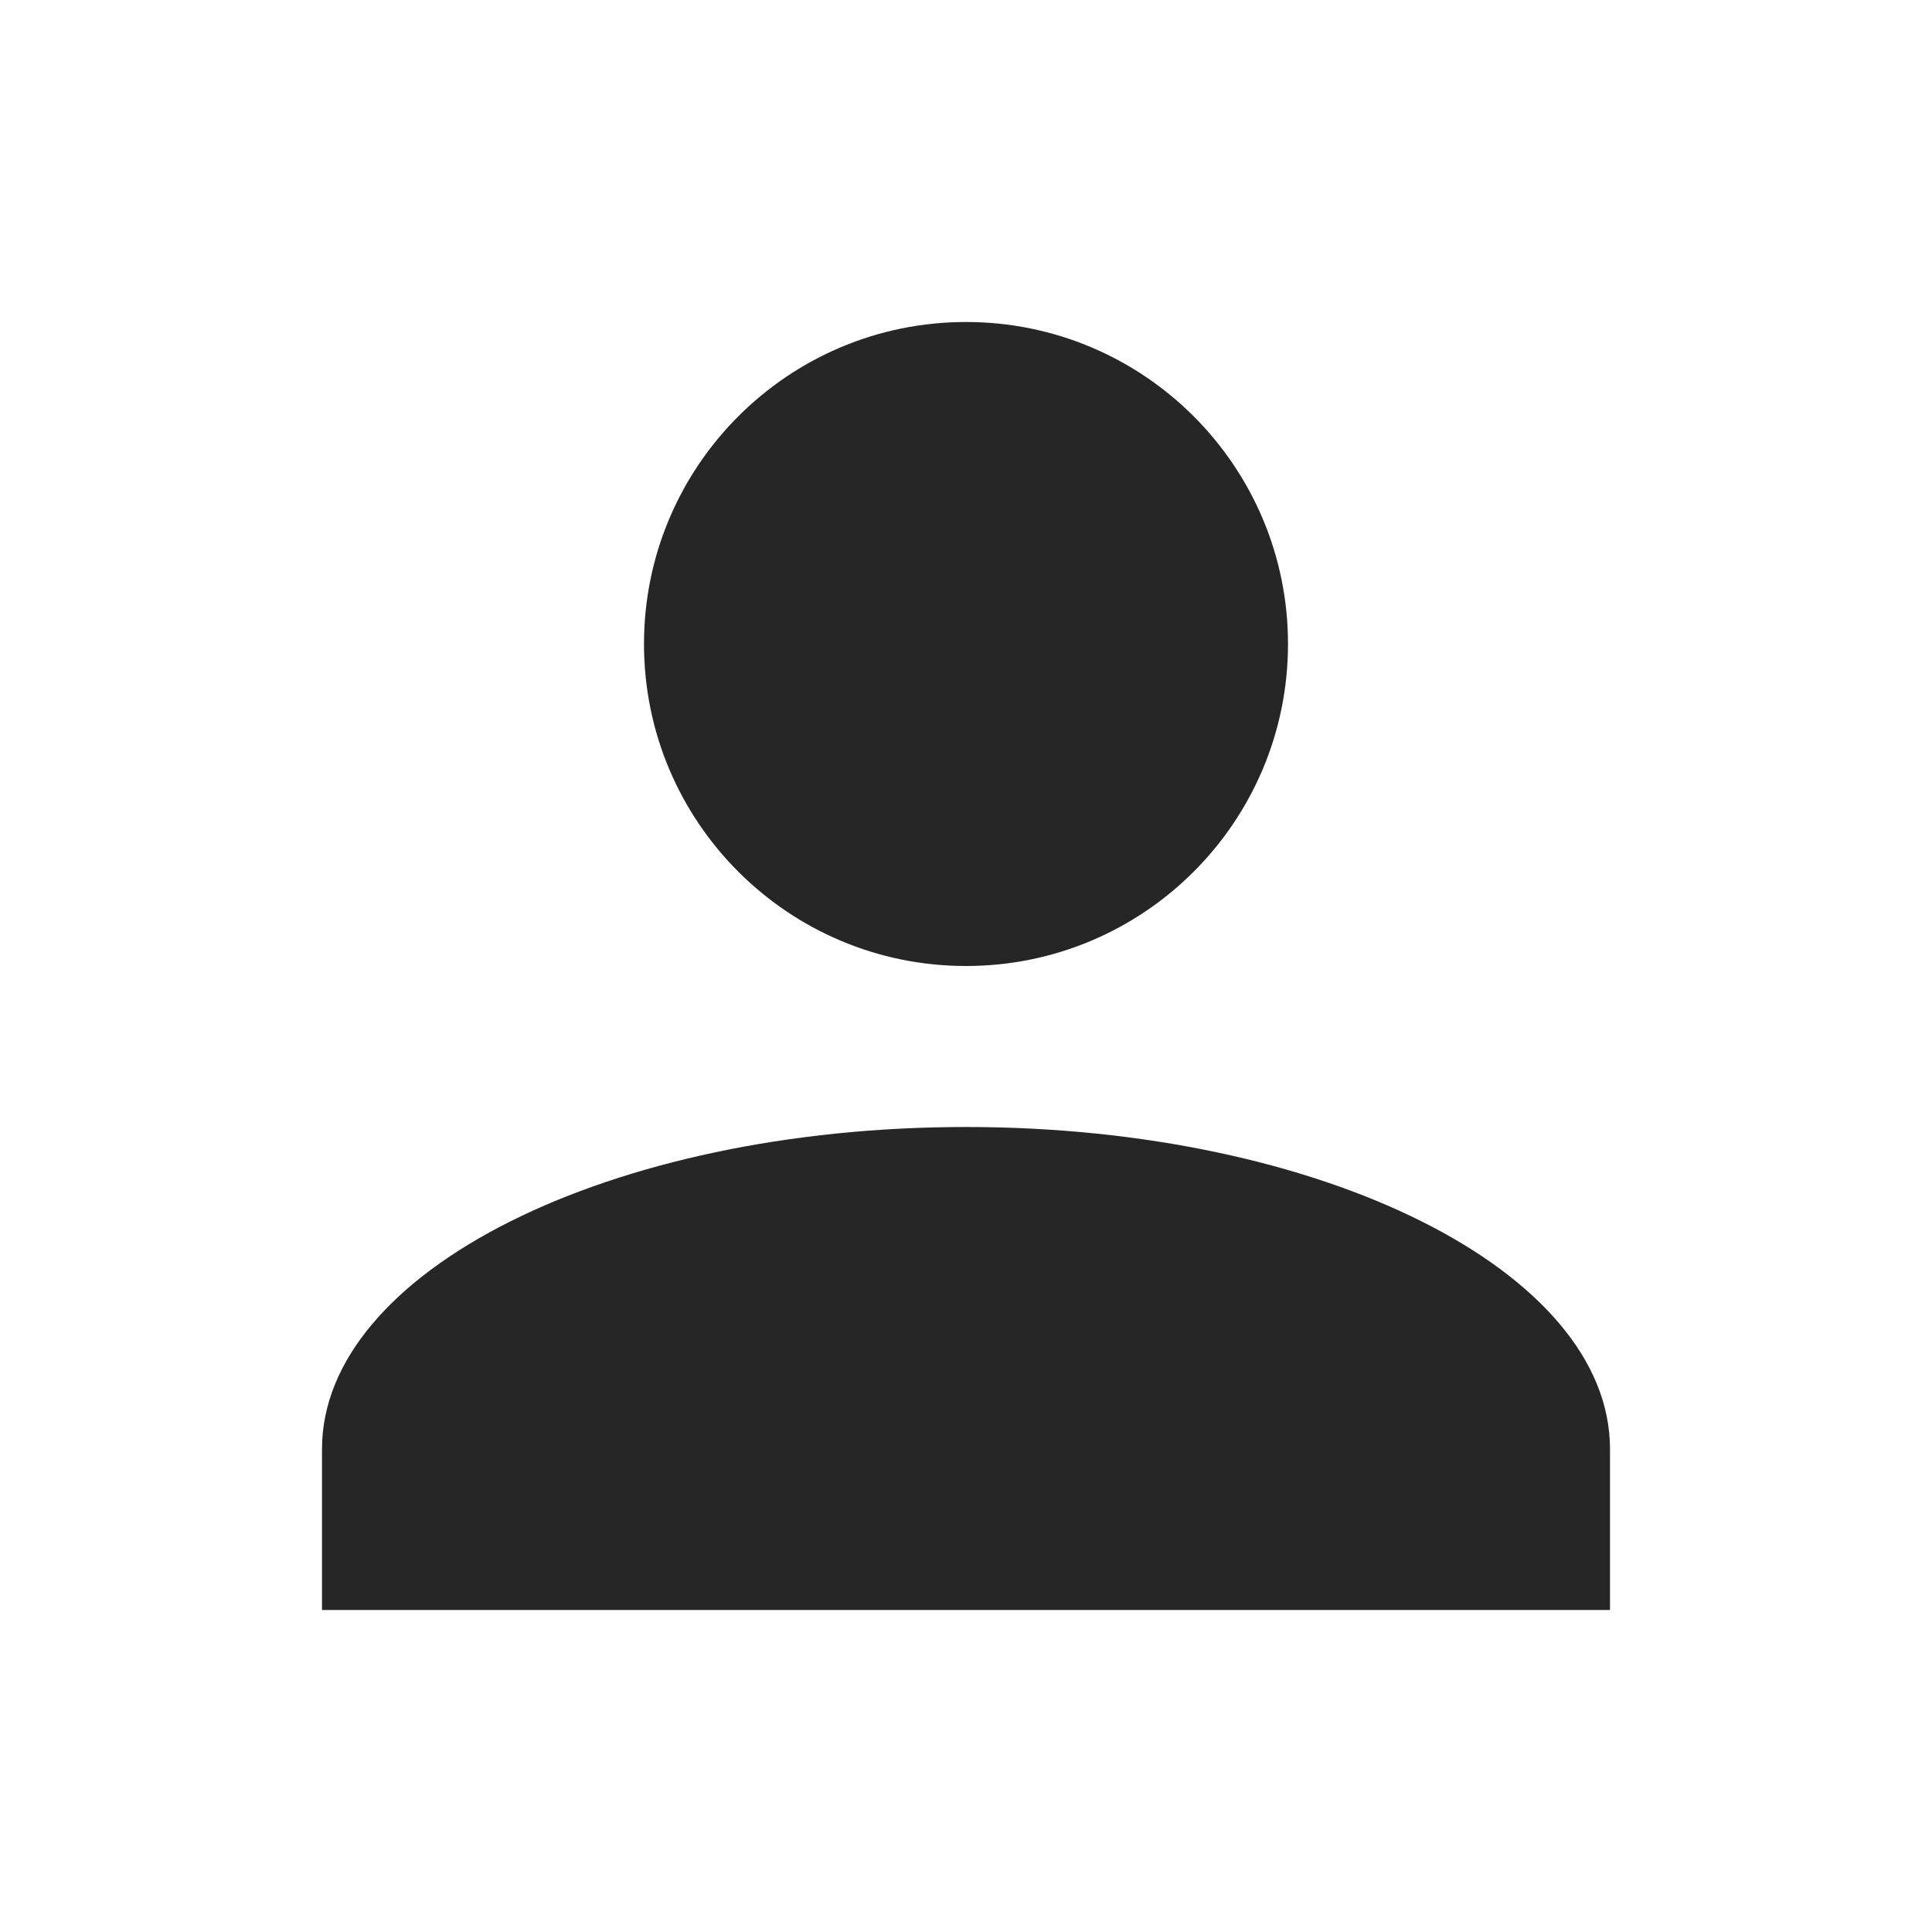
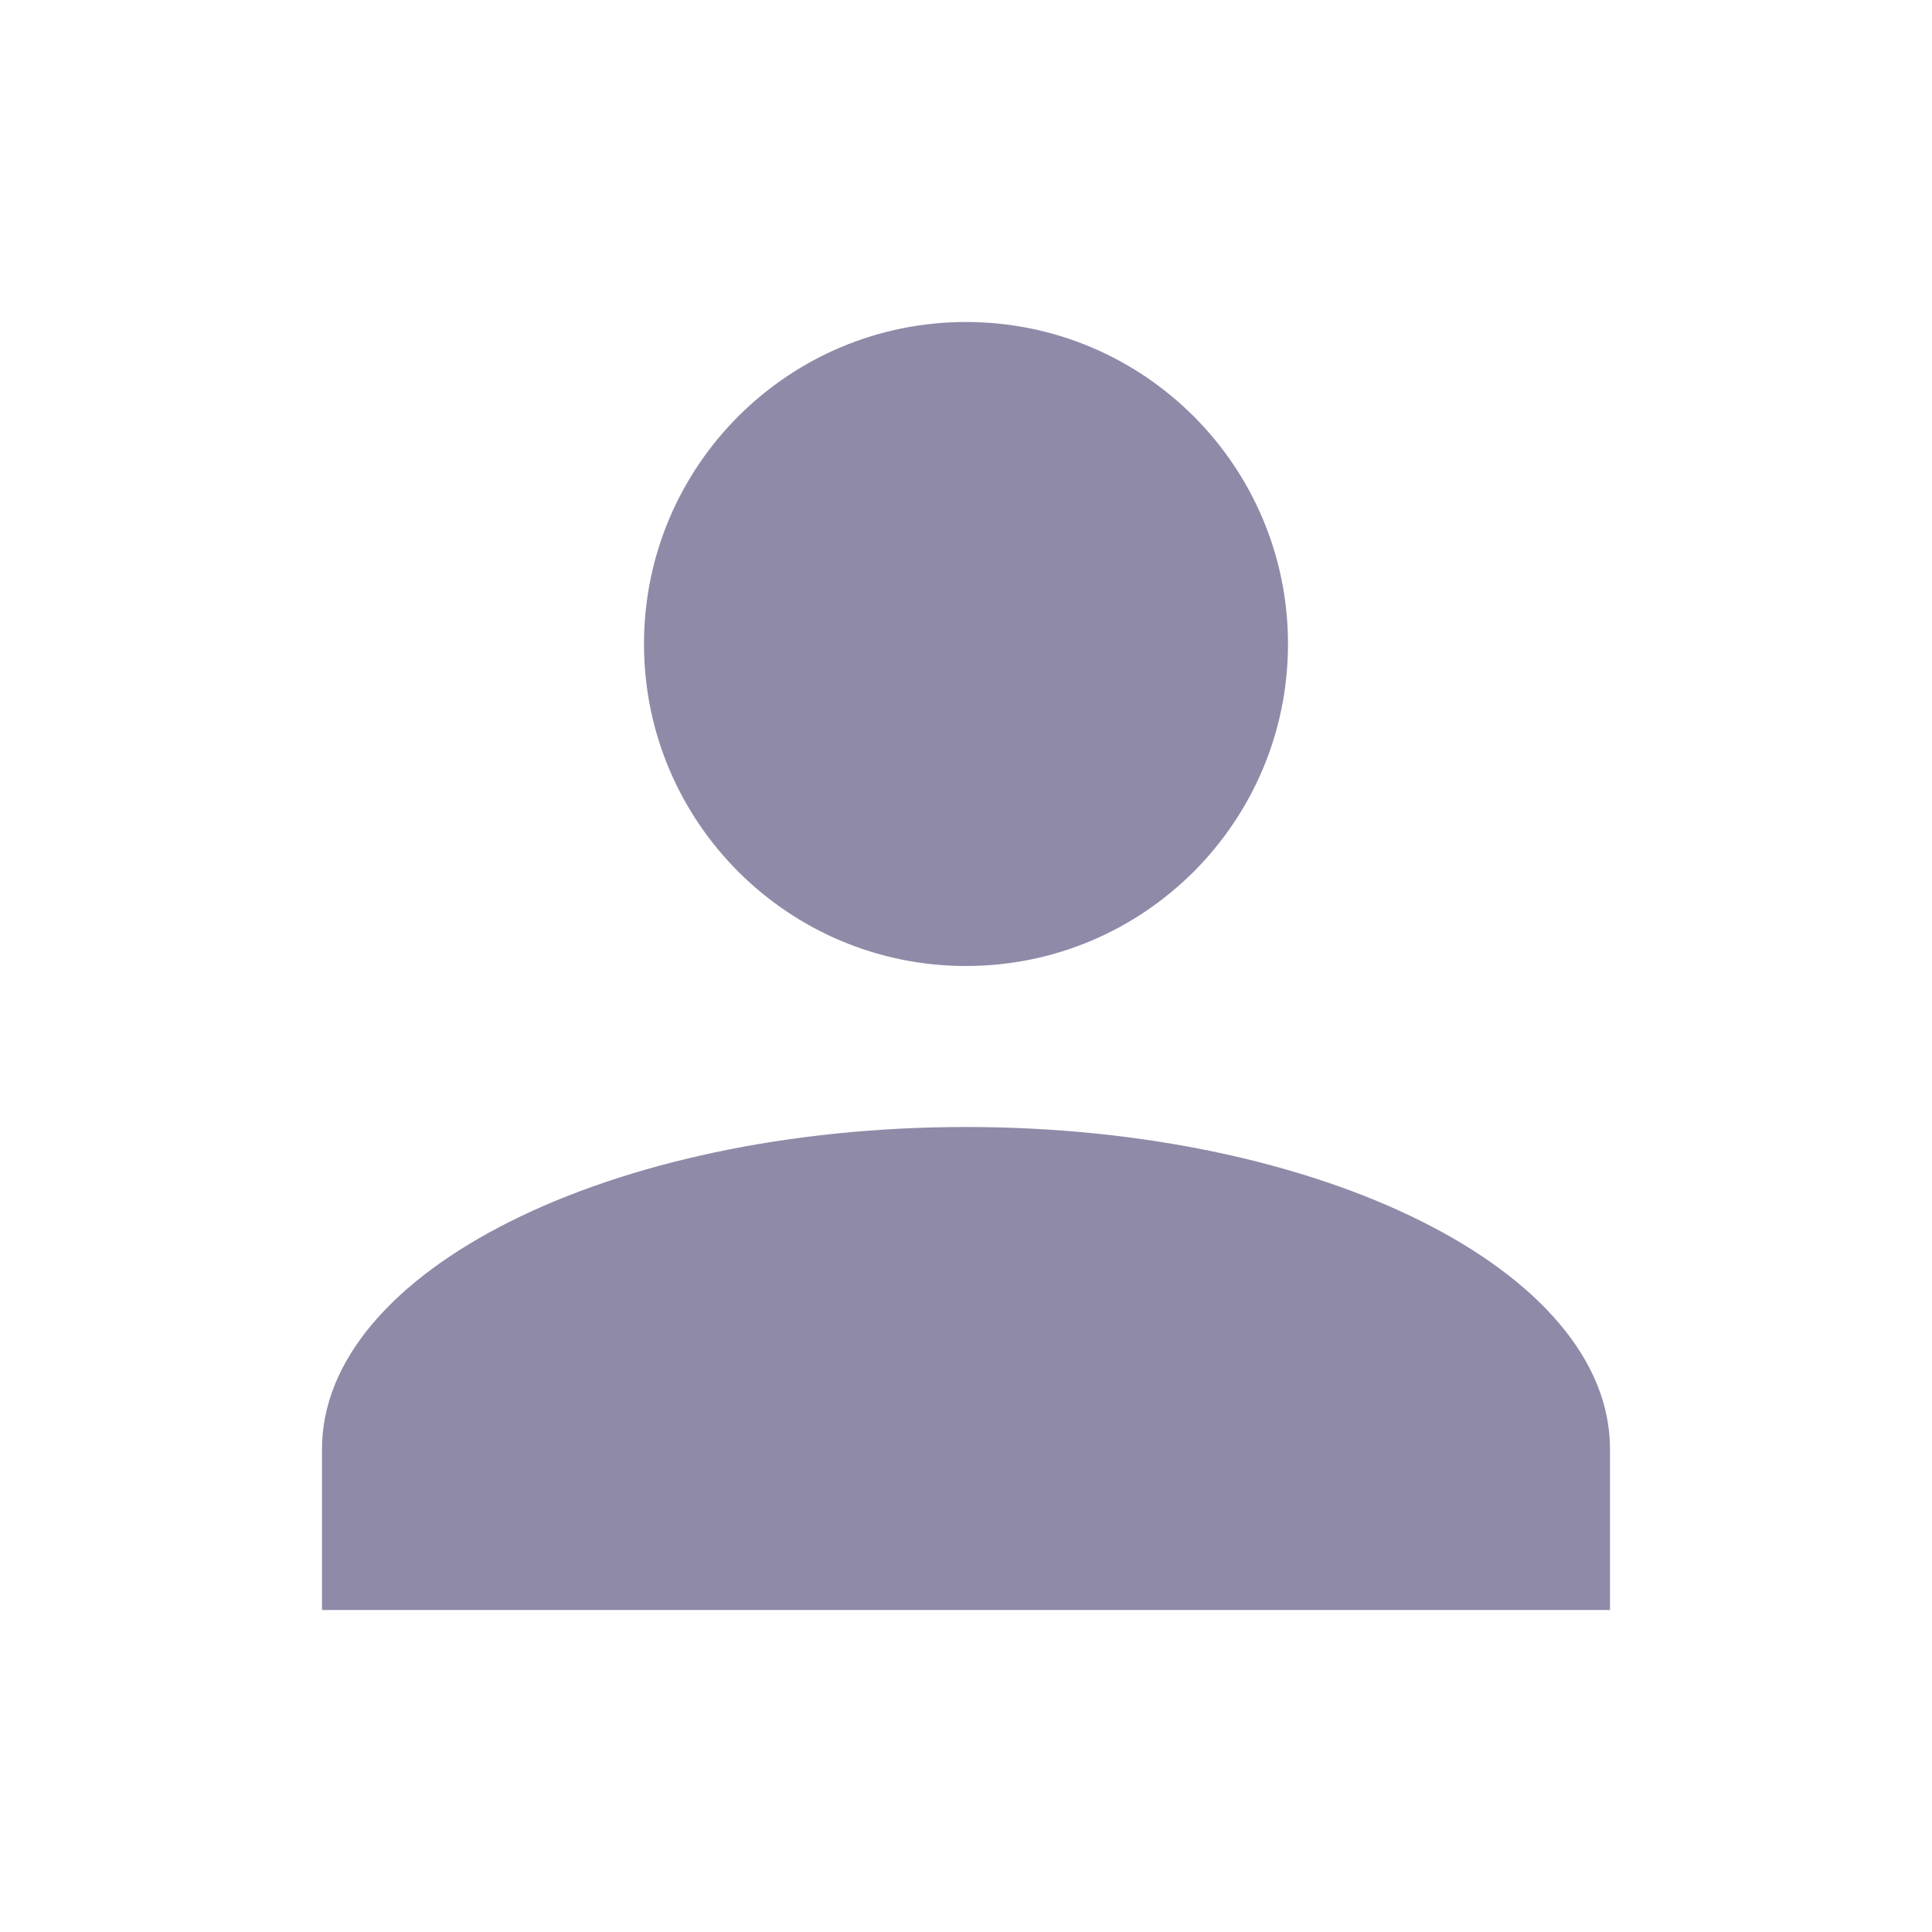
- <svg xmlns="http://www.w3.org/2000/svg" version="1.1" width="24" height="24" viewBox="0 0 24 24" style="fill:#262626">
+ <svg xmlns="http://www.w3.org/2000/svg" version="1.1" width="24" height="24" viewBox="0 0 24 24" style="fill:#8f8aa8">
  <path d="M12,4A4,4 0 0,1 16,8A4,4 0 0,1 12,12A4,4 0 0,1 8,8A4,4 0 0,1 12,4M12,14C16.42,14 20,15.79 20,18V20H4V18C4,15.79 7.58,14 12,14Z" />
</svg>
